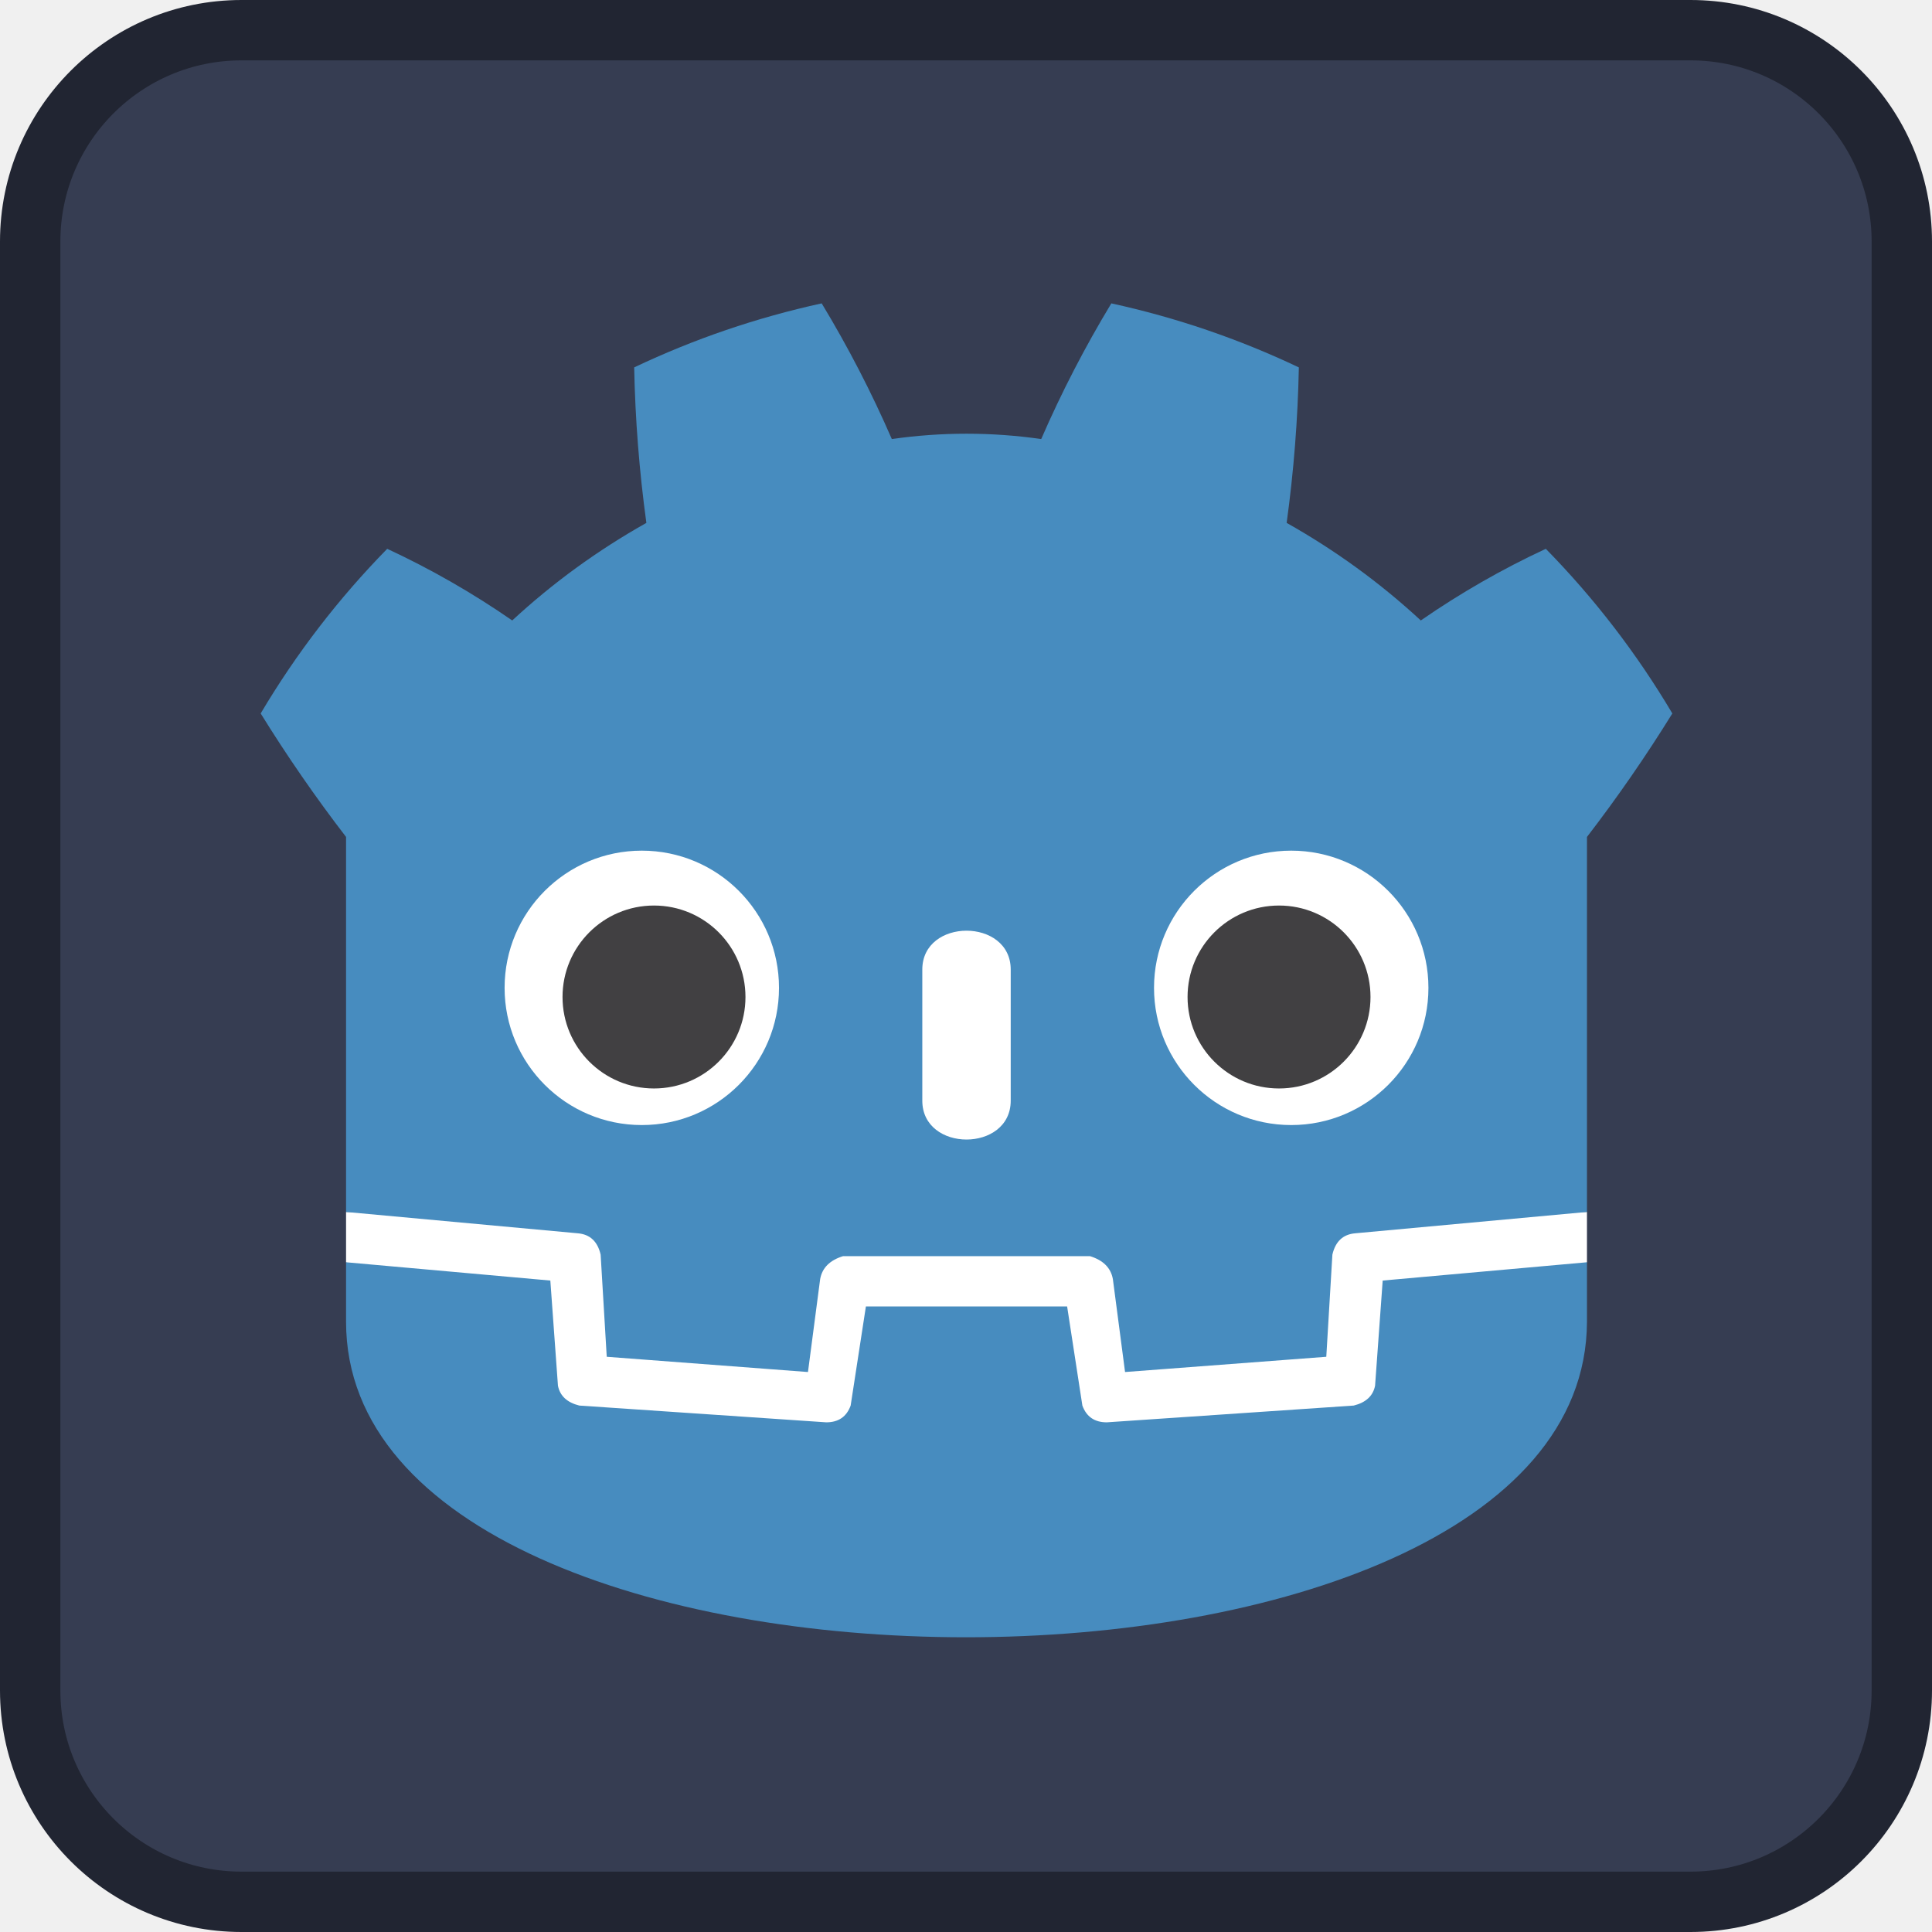
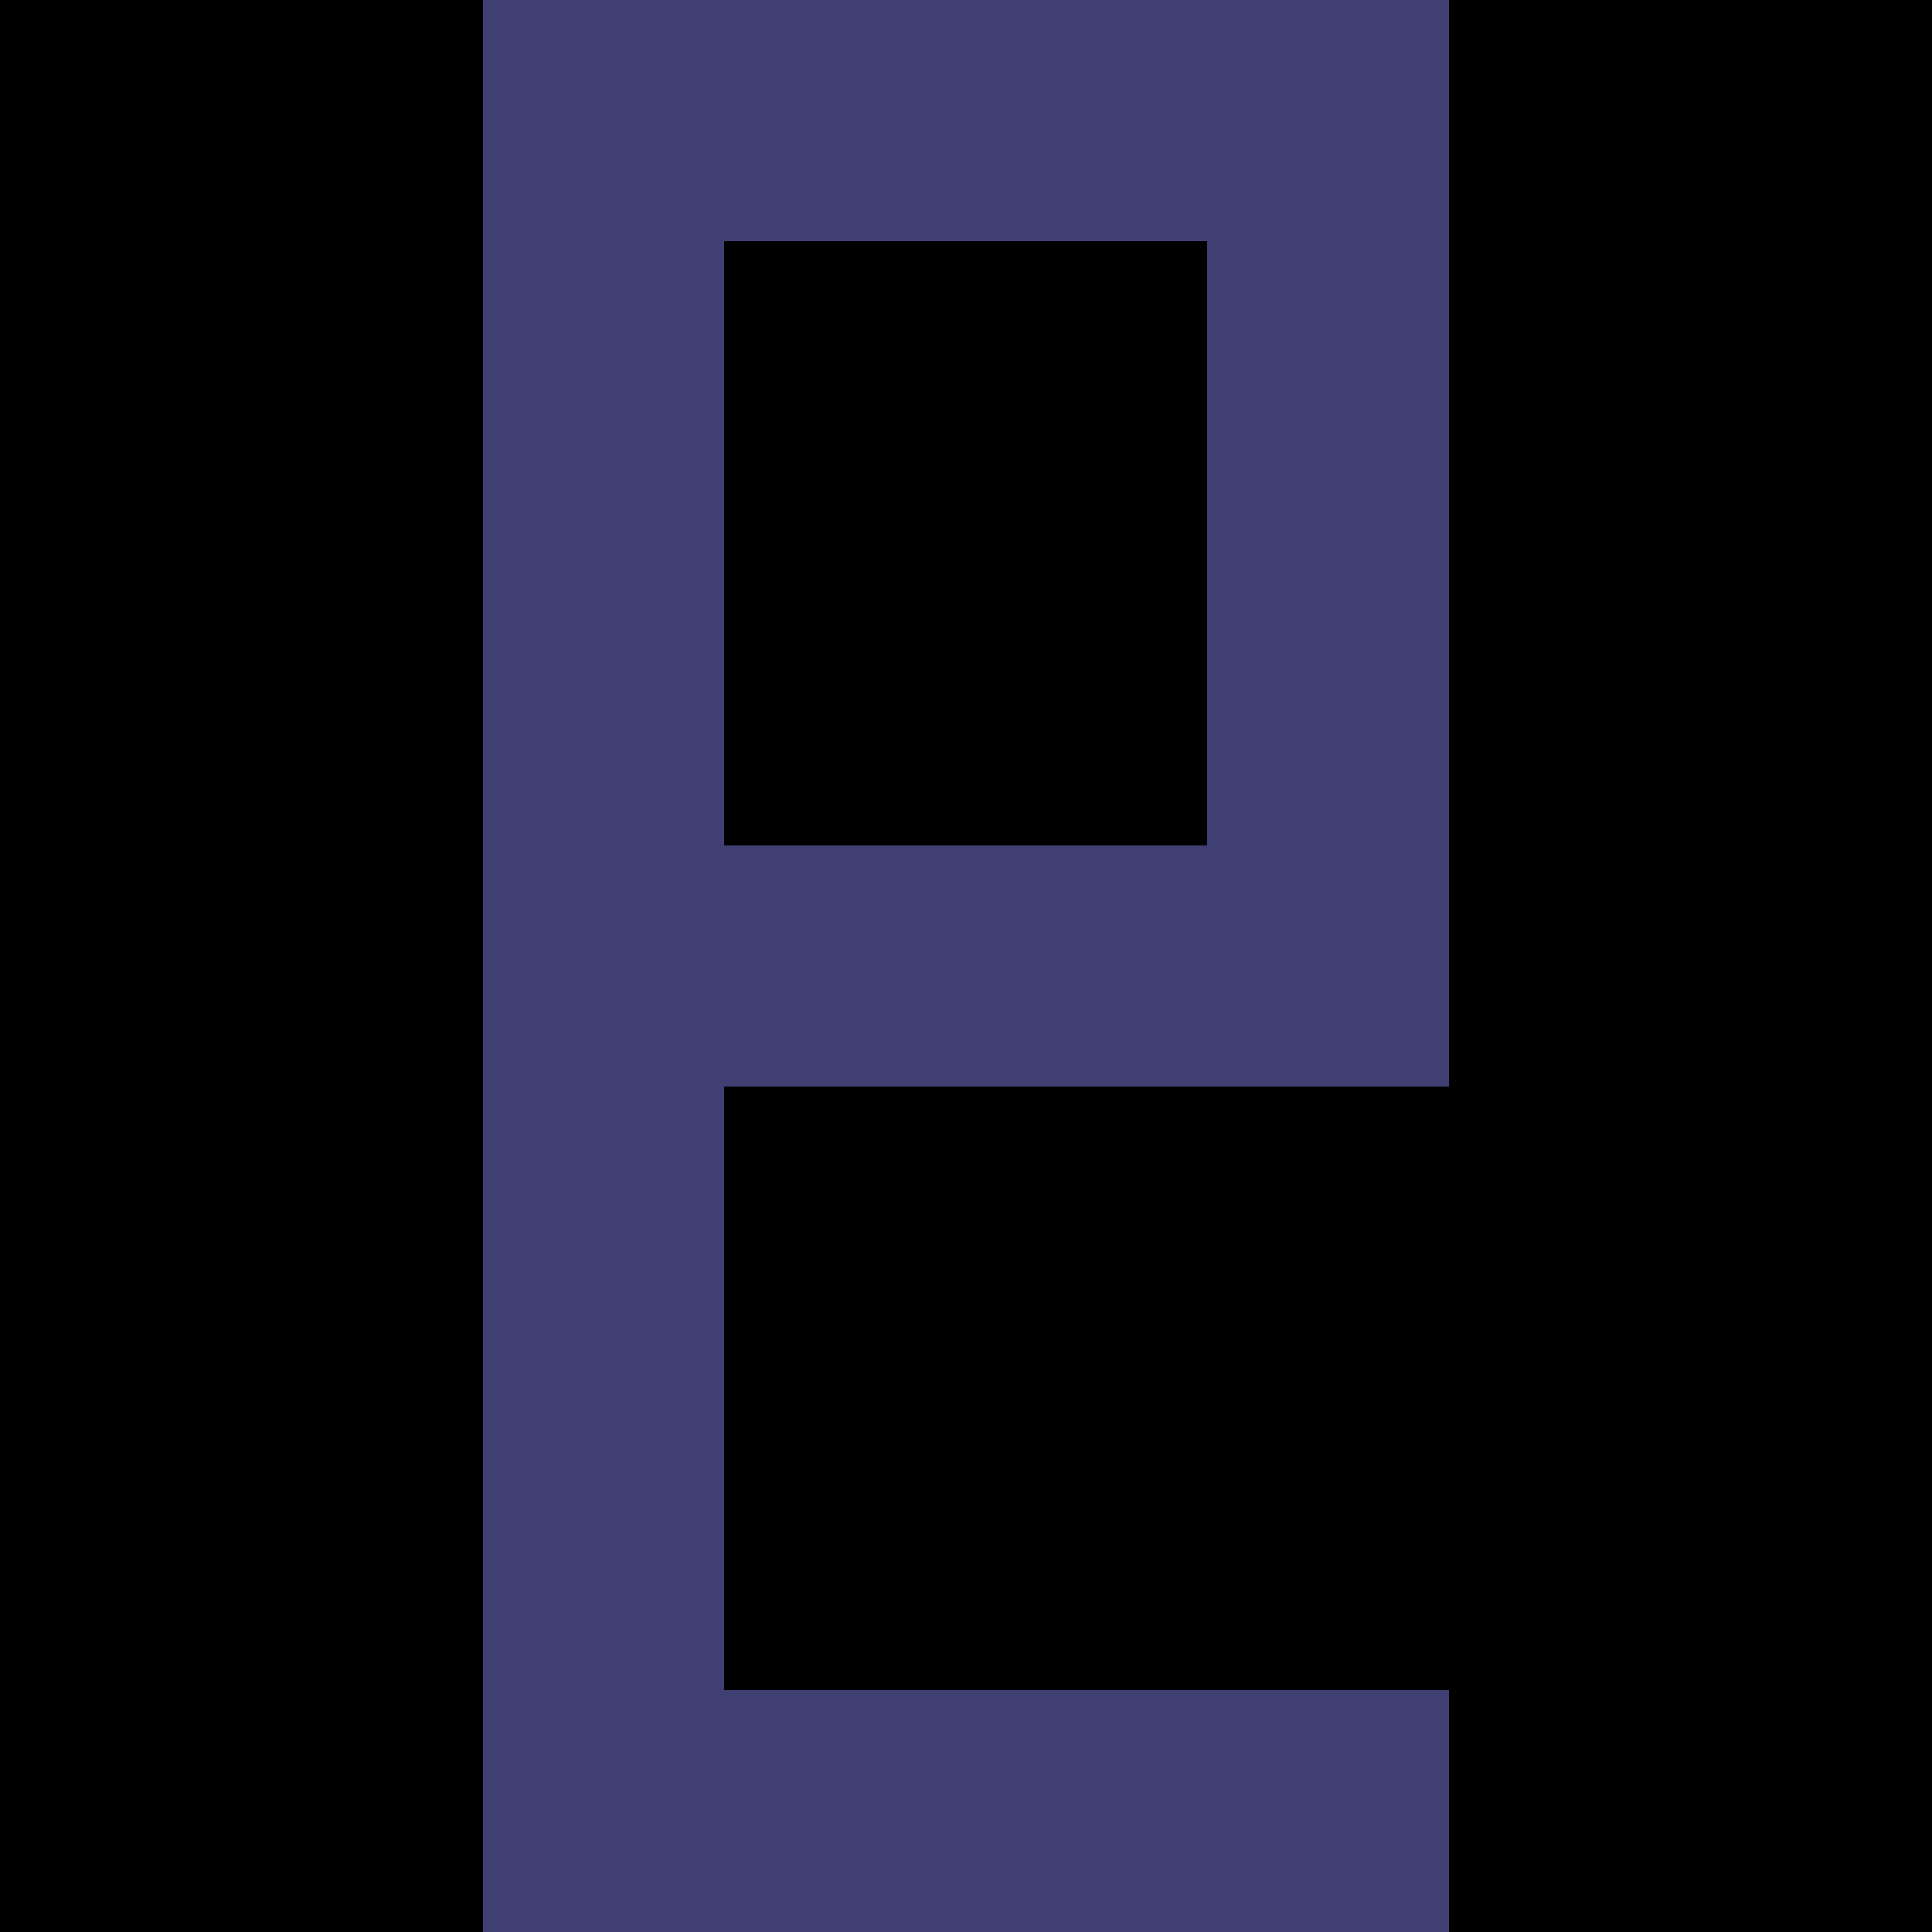
- <svg xmlns="http://www.w3.org/2000/svg" width="128" height="128">
-   <rect width="124" height="124" x="2" y="2" fill="#363d52" stroke="#212532" stroke-width="4" rx="14" />
-   <g fill="#fff" transform="translate(12.322 12.322)scale(.101)">
-     <path d="M105 673v33q407 354 814 0v-33z" />
-     <path fill="#478cbf" d="m105 673 152 14q12 1 15 14l4 67 132 10 8-61q2-11 15-15h162q13 4 15 15l8 61 132-10 4-67q3-13 15-14l152-14V427q30-39 56-81-35-59-83-108-43 20-82 47-40-37-88-64 7-51 8-102-59-28-123-42-26 43-46 89-49-7-98 0-20-46-46-89-64 14-123 42 1 51 8 102-48 27-88 64-39-27-82-47-48 49-83 108 26 42 56 81zm0 33v39c0 276 813 276 814 0v-39l-134 12-5 69q-2 10-14 13l-162 11q-12 0-16-11l-10-65H446l-10 65q-4 11-16 11l-162-11q-12-3-14-13l-5-69z" />
-     <path d="M483 600c0 34 58 34 58 0v-86c0-34-58-34-58 0z" />
-     <circle cx="725" cy="526" r="90" />
-     <circle cx="299" cy="526" r="90" />
-   </g>
-   <g fill="#414042" transform="translate(12.322 12.322)scale(.101)">
-     <circle cx="307" cy="532" r="60" />
-     <circle cx="717" cy="532" r="60" />
-   </g>
+ <svg xmlns="http://www.w3.org/2000/svg" version="1.1" width="16" height="16" shape-rendering="crispEdges">
+   <rect x="0" y="0" width="1" height="1" fill="#000000" />
+   <rect x="1" y="0" width="1" height="1" fill="#000000" />
+   <rect x="2" y="0" width="1" height="1" fill="#000000" />
+   <rect x="3" y="0" width="1" height="1" fill="#000000" />
+   <rect x="4" y="0" width="1" height="1" fill="#3F3F74" />
+   <rect x="5" y="0" width="1" height="1" fill="#3F3F74" />
+   <rect x="6" y="0" width="1" height="1" fill="#3F3F74" />
+   <rect x="7" y="0" width="1" height="1" fill="#3F3F74" />
+   <rect x="8" y="0" width="1" height="1" fill="#3F3F74" />
+   <rect x="9" y="0" width="1" height="1" fill="#3F3F74" />
+   <rect x="10" y="0" width="1" height="1" fill="#3F3F74" />
+   <rect x="11" y="0" width="1" height="1" fill="#3F3F74" />
+   <rect x="12" y="0" width="1" height="1" fill="#000000" />
+   <rect x="13" y="0" width="1" height="1" fill="#000000" />
+   <rect x="14" y="0" width="1" height="1" fill="#000000" />
+   <rect x="15" y="0" width="1" height="1" fill="#000000" />
+   <rect x="0" y="1" width="1" height="1" fill="#000000" />
+   <rect x="1" y="1" width="1" height="1" fill="#000000" />
+   <rect x="2" y="1" width="1" height="1" fill="#000000" />
+   <rect x="3" y="1" width="1" height="1" fill="#000000" />
+   <rect x="4" y="1" width="1" height="1" fill="#3F3F74" />
+   <rect x="5" y="1" width="1" height="1" fill="#3F3F74" />
+   <rect x="6" y="1" width="1" height="1" fill="#3F3F74" />
+   <rect x="7" y="1" width="1" height="1" fill="#3F3F74" />
+   <rect x="8" y="1" width="1" height="1" fill="#3F3F74" />
+   <rect x="9" y="1" width="1" height="1" fill="#3F3F74" />
+   <rect x="10" y="1" width="1" height="1" fill="#3F3F74" />
+   <rect x="11" y="1" width="1" height="1" fill="#3F3F74" />
+   <rect x="12" y="1" width="1" height="1" fill="#000000" />
+   <rect x="13" y="1" width="1" height="1" fill="#000000" />
+   <rect x="14" y="1" width="1" height="1" fill="#000000" />
+   <rect x="15" y="1" width="1" height="1" fill="#000000" />
+   <rect x="0" y="2" width="1" height="1" fill="#000000" />
+   <rect x="1" y="2" width="1" height="1" fill="#000000" />
+   <rect x="2" y="2" width="1" height="1" fill="#000000" />
+   <rect x="3" y="2" width="1" height="1" fill="#000000" />
+   <rect x="4" y="2" width="1" height="1" fill="#3F3F74" />
+   <rect x="5" y="2" width="1" height="1" fill="#3F3F74" />
+   <rect x="6" y="2" width="1" height="1" fill="#000000" />
+   <rect x="7" y="2" width="1" height="1" fill="#000000" />
+   <rect x="8" y="2" width="1" height="1" fill="#000000" />
+   <rect x="9" y="2" width="1" height="1" fill="#000000" />
+   <rect x="10" y="2" width="1" height="1" fill="#3F3F74" />
+   <rect x="11" y="2" width="1" height="1" fill="#3F3F74" />
+   <rect x="12" y="2" width="1" height="1" fill="#000000" />
+   <rect x="13" y="2" width="1" height="1" fill="#000000" />
+   <rect x="14" y="2" width="1" height="1" fill="#000000" />
+   <rect x="15" y="2" width="1" height="1" fill="#000000" />
+   <rect x="0" y="3" width="1" height="1" fill="#000000" />
+   <rect x="1" y="3" width="1" height="1" fill="#000000" />
+   <rect x="2" y="3" width="1" height="1" fill="#000000" />
+   <rect x="3" y="3" width="1" height="1" fill="#000000" />
+   <rect x="4" y="3" width="1" height="1" fill="#3F3F74" />
+   <rect x="5" y="3" width="1" height="1" fill="#3F3F74" />
+   <rect x="6" y="3" width="1" height="1" fill="#000000" />
+   <rect x="7" y="3" width="1" height="1" fill="#000000" />
+   <rect x="8" y="3" width="1" height="1" fill="#000000" />
+   <rect x="9" y="3" width="1" height="1" fill="#000000" />
+   <rect x="10" y="3" width="1" height="1" fill="#3F3F74" />
+   <rect x="11" y="3" width="1" height="1" fill="#3F3F74" />
+   <rect x="12" y="3" width="1" height="1" fill="#000000" />
+   <rect x="13" y="3" width="1" height="1" fill="#000000" />
+   <rect x="14" y="3" width="1" height="1" fill="#000000" />
+   <rect x="15" y="3" width="1" height="1" fill="#000000" />
+   <rect x="0" y="4" width="1" height="1" fill="#000000" />
+   <rect x="1" y="4" width="1" height="1" fill="#000000" />
+   <rect x="2" y="4" width="1" height="1" fill="#000000" />
+   <rect x="3" y="4" width="1" height="1" fill="#000000" />
+   <rect x="4" y="4" width="1" height="1" fill="#3F3F74" />
+   <rect x="5" y="4" width="1" height="1" fill="#3F3F74" />
+   <rect x="6" y="4" width="1" height="1" fill="#000000" />
+   <rect x="7" y="4" width="1" height="1" fill="#000000" />
+   <rect x="8" y="4" width="1" height="1" fill="#000000" />
+   <rect x="9" y="4" width="1" height="1" fill="#000000" />
+   <rect x="10" y="4" width="1" height="1" fill="#3F3F74" />
+   <rect x="11" y="4" width="1" height="1" fill="#3F3F74" />
+   <rect x="12" y="4" width="1" height="1" fill="#000000" />
+   <rect x="13" y="4" width="1" height="1" fill="#000000" />
+   <rect x="14" y="4" width="1" height="1" fill="#000000" />
+   <rect x="15" y="4" width="1" height="1" fill="#000000" />
+   <rect x="0" y="5" width="1" height="1" fill="#000000" />
+   <rect x="1" y="5" width="1" height="1" fill="#000000" />
+   <rect x="2" y="5" width="1" height="1" fill="#000000" />
+   <rect x="3" y="5" width="1" height="1" fill="#000000" />
+   <rect x="4" y="5" width="1" height="1" fill="#3F3F74" />
+   <rect x="5" y="5" width="1" height="1" fill="#3F3F74" />
+   <rect x="6" y="5" width="1" height="1" fill="#000000" />
+   <rect x="7" y="5" width="1" height="1" fill="#000000" />
+   <rect x="8" y="5" width="1" height="1" fill="#000000" />
+   <rect x="9" y="5" width="1" height="1" fill="#000000" />
+   <rect x="10" y="5" width="1" height="1" fill="#3F3F74" />
+   <rect x="11" y="5" width="1" height="1" fill="#3F3F74" />
+   <rect x="12" y="5" width="1" height="1" fill="#000000" />
+   <rect x="13" y="5" width="1" height="1" fill="#000000" />
+   <rect x="14" y="5" width="1" height="1" fill="#000000" />
+   <rect x="15" y="5" width="1" height="1" fill="#000000" />
+   <rect x="0" y="6" width="1" height="1" fill="#000000" />
+   <rect x="1" y="6" width="1" height="1" fill="#000000" />
+   <rect x="2" y="6" width="1" height="1" fill="#000000" />
+   <rect x="3" y="6" width="1" height="1" fill="#000000" />
+   <rect x="4" y="6" width="1" height="1" fill="#3F3F74" />
+   <rect x="5" y="6" width="1" height="1" fill="#3F3F74" />
+   <rect x="6" y="6" width="1" height="1" fill="#000000" />
+   <rect x="7" y="6" width="1" height="1" fill="#000000" />
+   <rect x="8" y="6" width="1" height="1" fill="#000000" />
+   <rect x="9" y="6" width="1" height="1" fill="#000000" />
+   <rect x="10" y="6" width="1" height="1" fill="#3F3F74" />
+   <rect x="11" y="6" width="1" height="1" fill="#3F3F74" />
+   <rect x="12" y="6" width="1" height="1" fill="#000000" />
+   <rect x="13" y="6" width="1" height="1" fill="#000000" />
+   <rect x="14" y="6" width="1" height="1" fill="#000000" />
+   <rect x="15" y="6" width="1" height="1" fill="#000000" />
+   <rect x="0" y="7" width="1" height="1" fill="#000000" />
+   <rect x="1" y="7" width="1" height="1" fill="#000000" />
+   <rect x="2" y="7" width="1" height="1" fill="#000000" />
+   <rect x="3" y="7" width="1" height="1" fill="#000000" />
+   <rect x="4" y="7" width="1" height="1" fill="#3F3F74" />
+   <rect x="5" y="7" width="1" height="1" fill="#3F3F74" />
+   <rect x="6" y="7" width="1" height="1" fill="#3F3F74" />
+   <rect x="7" y="7" width="1" height="1" fill="#3F3F74" />
+   <rect x="8" y="7" width="1" height="1" fill="#3F3F74" />
+   <rect x="9" y="7" width="1" height="1" fill="#3F3F74" />
+   <rect x="10" y="7" width="1" height="1" fill="#3F3F74" />
+   <rect x="11" y="7" width="1" height="1" fill="#3F3F74" />
+   <rect x="12" y="7" width="1" height="1" fill="#000000" />
+   <rect x="13" y="7" width="1" height="1" fill="#000000" />
+   <rect x="14" y="7" width="1" height="1" fill="#000000" />
+   <rect x="15" y="7" width="1" height="1" fill="#000000" />
+   <rect x="0" y="8" width="1" height="1" fill="#000000" />
+   <rect x="1" y="8" width="1" height="1" fill="#000000" />
+   <rect x="2" y="8" width="1" height="1" fill="#000000" />
+   <rect x="3" y="8" width="1" height="1" fill="#000000" />
+   <rect x="4" y="8" width="1" height="1" fill="#3F3F74" />
+   <rect x="5" y="8" width="1" height="1" fill="#3F3F74" />
+   <rect x="6" y="8" width="1" height="1" fill="#3F3F74" />
+   <rect x="7" y="8" width="1" height="1" fill="#3F3F74" />
+   <rect x="8" y="8" width="1" height="1" fill="#3F3F74" />
+   <rect x="9" y="8" width="1" height="1" fill="#3F3F74" />
+   <rect x="10" y="8" width="1" height="1" fill="#3F3F74" />
+   <rect x="11" y="8" width="1" height="1" fill="#3F3F74" />
+   <rect x="12" y="8" width="1" height="1" fill="#000000" />
+   <rect x="13" y="8" width="1" height="1" fill="#000000" />
+   <rect x="14" y="8" width="1" height="1" fill="#000000" />
+   <rect x="15" y="8" width="1" height="1" fill="#000000" />
+   <rect x="0" y="9" width="1" height="1" fill="#000000" />
+   <rect x="1" y="9" width="1" height="1" fill="#000000" />
+   <rect x="2" y="9" width="1" height="1" fill="#000000" />
+   <rect x="3" y="9" width="1" height="1" fill="#000000" />
+   <rect x="4" y="9" width="1" height="1" fill="#3F3F74" />
+   <rect x="5" y="9" width="1" height="1" fill="#3F3F74" />
+   <rect x="6" y="9" width="1" height="1" fill="#000000" />
+   <rect x="7" y="9" width="1" height="1" fill="#000000" />
+   <rect x="8" y="9" width="1" height="1" fill="#000000" />
+   <rect x="9" y="9" width="1" height="1" fill="#000000" />
+   <rect x="10" y="9" width="1" height="1" fill="#000000" />
+   <rect x="11" y="9" width="1" height="1" fill="#000000" />
+   <rect x="12" y="9" width="1" height="1" fill="#000000" />
+   <rect x="13" y="9" width="1" height="1" fill="#000000" />
+   <rect x="14" y="9" width="1" height="1" fill="#000000" />
+   <rect x="15" y="9" width="1" height="1" fill="#000000" />
+   <rect x="0" y="10" width="1" height="1" fill="#000000" />
+   <rect x="1" y="10" width="1" height="1" fill="#000000" />
+   <rect x="2" y="10" width="1" height="1" fill="#000000" />
+   <rect x="3" y="10" width="1" height="1" fill="#000000" />
+   <rect x="4" y="10" width="1" height="1" fill="#3F3F74" />
+   <rect x="5" y="10" width="1" height="1" fill="#3F3F74" />
+   <rect x="6" y="10" width="1" height="1" fill="#000000" />
+   <rect x="7" y="10" width="1" height="1" fill="#000000" />
+   <rect x="8" y="10" width="1" height="1" fill="#000000" />
+   <rect x="9" y="10" width="1" height="1" fill="#000000" />
+   <rect x="10" y="10" width="1" height="1" fill="#000000" />
+   <rect x="11" y="10" width="1" height="1" fill="#000000" />
+   <rect x="12" y="10" width="1" height="1" fill="#000000" />
+   <rect x="13" y="10" width="1" height="1" fill="#000000" />
+   <rect x="14" y="10" width="1" height="1" fill="#000000" />
+   <rect x="15" y="10" width="1" height="1" fill="#000000" />
+   <rect x="0" y="11" width="1" height="1" fill="#000000" />
+   <rect x="1" y="11" width="1" height="1" fill="#000000" />
+   <rect x="2" y="11" width="1" height="1" fill="#000000" />
+   <rect x="3" y="11" width="1" height="1" fill="#000000" />
+   <rect x="4" y="11" width="1" height="1" fill="#3F3F74" />
+   <rect x="5" y="11" width="1" height="1" fill="#3F3F74" />
+   <rect x="6" y="11" width="1" height="1" fill="#000000" />
+   <rect x="7" y="11" width="1" height="1" fill="#000000" />
+   <rect x="8" y="11" width="1" height="1" fill="#000000" />
+   <rect x="9" y="11" width="1" height="1" fill="#000000" />
+   <rect x="10" y="11" width="1" height="1" fill="#000000" />
+   <rect x="11" y="11" width="1" height="1" fill="#000000" />
+   <rect x="12" y="11" width="1" height="1" fill="#000000" />
+   <rect x="13" y="11" width="1" height="1" fill="#000000" />
+   <rect x="14" y="11" width="1" height="1" fill="#000000" />
+   <rect x="15" y="11" width="1" height="1" fill="#000000" />
+   <rect x="0" y="12" width="1" height="1" fill="#000000" />
+   <rect x="1" y="12" width="1" height="1" fill="#000000" />
+   <rect x="2" y="12" width="1" height="1" fill="#000000" />
+   <rect x="3" y="12" width="1" height="1" fill="#000000" />
+   <rect x="4" y="12" width="1" height="1" fill="#3F3F74" />
+   <rect x="5" y="12" width="1" height="1" fill="#3F3F74" />
+   <rect x="6" y="12" width="1" height="1" fill="#000000" />
+   <rect x="7" y="12" width="1" height="1" fill="#000000" />
+   <rect x="8" y="12" width="1" height="1" fill="#000000" />
+   <rect x="9" y="12" width="1" height="1" fill="#000000" />
+   <rect x="10" y="12" width="1" height="1" fill="#000000" />
+   <rect x="11" y="12" width="1" height="1" fill="#000000" />
+   <rect x="12" y="12" width="1" height="1" fill="#000000" />
+   <rect x="13" y="12" width="1" height="1" fill="#000000" />
+   <rect x="14" y="12" width="1" height="1" fill="#000000" />
+   <rect x="15" y="12" width="1" height="1" fill="#000000" />
+   <rect x="0" y="13" width="1" height="1" fill="#000000" />
+   <rect x="1" y="13" width="1" height="1" fill="#000000" />
+   <rect x="2" y="13" width="1" height="1" fill="#000000" />
+   <rect x="3" y="13" width="1" height="1" fill="#000000" />
+   <rect x="4" y="13" width="1" height="1" fill="#3F3F74" />
+   <rect x="5" y="13" width="1" height="1" fill="#3F3F74" />
+   <rect x="6" y="13" width="1" height="1" fill="#000000" />
+   <rect x="7" y="13" width="1" height="1" fill="#000000" />
+   <rect x="8" y="13" width="1" height="1" fill="#000000" />
+   <rect x="9" y="13" width="1" height="1" fill="#000000" />
+   <rect x="10" y="13" width="1" height="1" fill="#000000" />
+   <rect x="11" y="13" width="1" height="1" fill="#000000" />
+   <rect x="12" y="13" width="1" height="1" fill="#000000" />
+   <rect x="13" y="13" width="1" height="1" fill="#000000" />
+   <rect x="14" y="13" width="1" height="1" fill="#000000" />
+   <rect x="15" y="13" width="1" height="1" fill="#000000" />
+   <rect x="0" y="14" width="1" height="1" fill="#000000" />
+   <rect x="1" y="14" width="1" height="1" fill="#000000" />
+   <rect x="2" y="14" width="1" height="1" fill="#000000" />
+   <rect x="3" y="14" width="1" height="1" fill="#000000" />
+   <rect x="4" y="14" width="1" height="1" fill="#3F3F74" />
+   <rect x="5" y="14" width="1" height="1" fill="#3F3F74" />
+   <rect x="6" y="14" width="1" height="1" fill="#3F3F74" />
+   <rect x="7" y="14" width="1" height="1" fill="#3F3F74" />
+   <rect x="8" y="14" width="1" height="1" fill="#3F3F74" />
+   <rect x="9" y="14" width="1" height="1" fill="#3F3F74" />
+   <rect x="10" y="14" width="1" height="1" fill="#3F3F74" />
+   <rect x="11" y="14" width="1" height="1" fill="#3F3F74" />
+   <rect x="12" y="14" width="1" height="1" fill="#000000" />
+   <rect x="13" y="14" width="1" height="1" fill="#000000" />
+   <rect x="14" y="14" width="1" height="1" fill="#000000" />
+   <rect x="15" y="14" width="1" height="1" fill="#000000" />
+   <rect x="0" y="15" width="1" height="1" fill="#000000" />
+   <rect x="1" y="15" width="1" height="1" fill="#000000" />
+   <rect x="2" y="15" width="1" height="1" fill="#000000" />
+   <rect x="3" y="15" width="1" height="1" fill="#000000" />
+   <rect x="4" y="15" width="1" height="1" fill="#3F3F74" />
+   <rect x="5" y="15" width="1" height="1" fill="#3F3F74" />
+   <rect x="6" y="15" width="1" height="1" fill="#3F3F74" />
+   <rect x="7" y="15" width="1" height="1" fill="#3F3F74" />
+   <rect x="8" y="15" width="1" height="1" fill="#3F3F74" />
+   <rect x="9" y="15" width="1" height="1" fill="#3F3F74" />
+   <rect x="10" y="15" width="1" height="1" fill="#3F3F74" />
+   <rect x="11" y="15" width="1" height="1" fill="#3F3F74" />
+   <rect x="12" y="15" width="1" height="1" fill="#000000" />
+   <rect x="13" y="15" width="1" height="1" fill="#000000" />
+   <rect x="14" y="15" width="1" height="1" fill="#000000" />
+   <rect x="15" y="15" width="1" height="1" fill="#000000" />
</svg>
